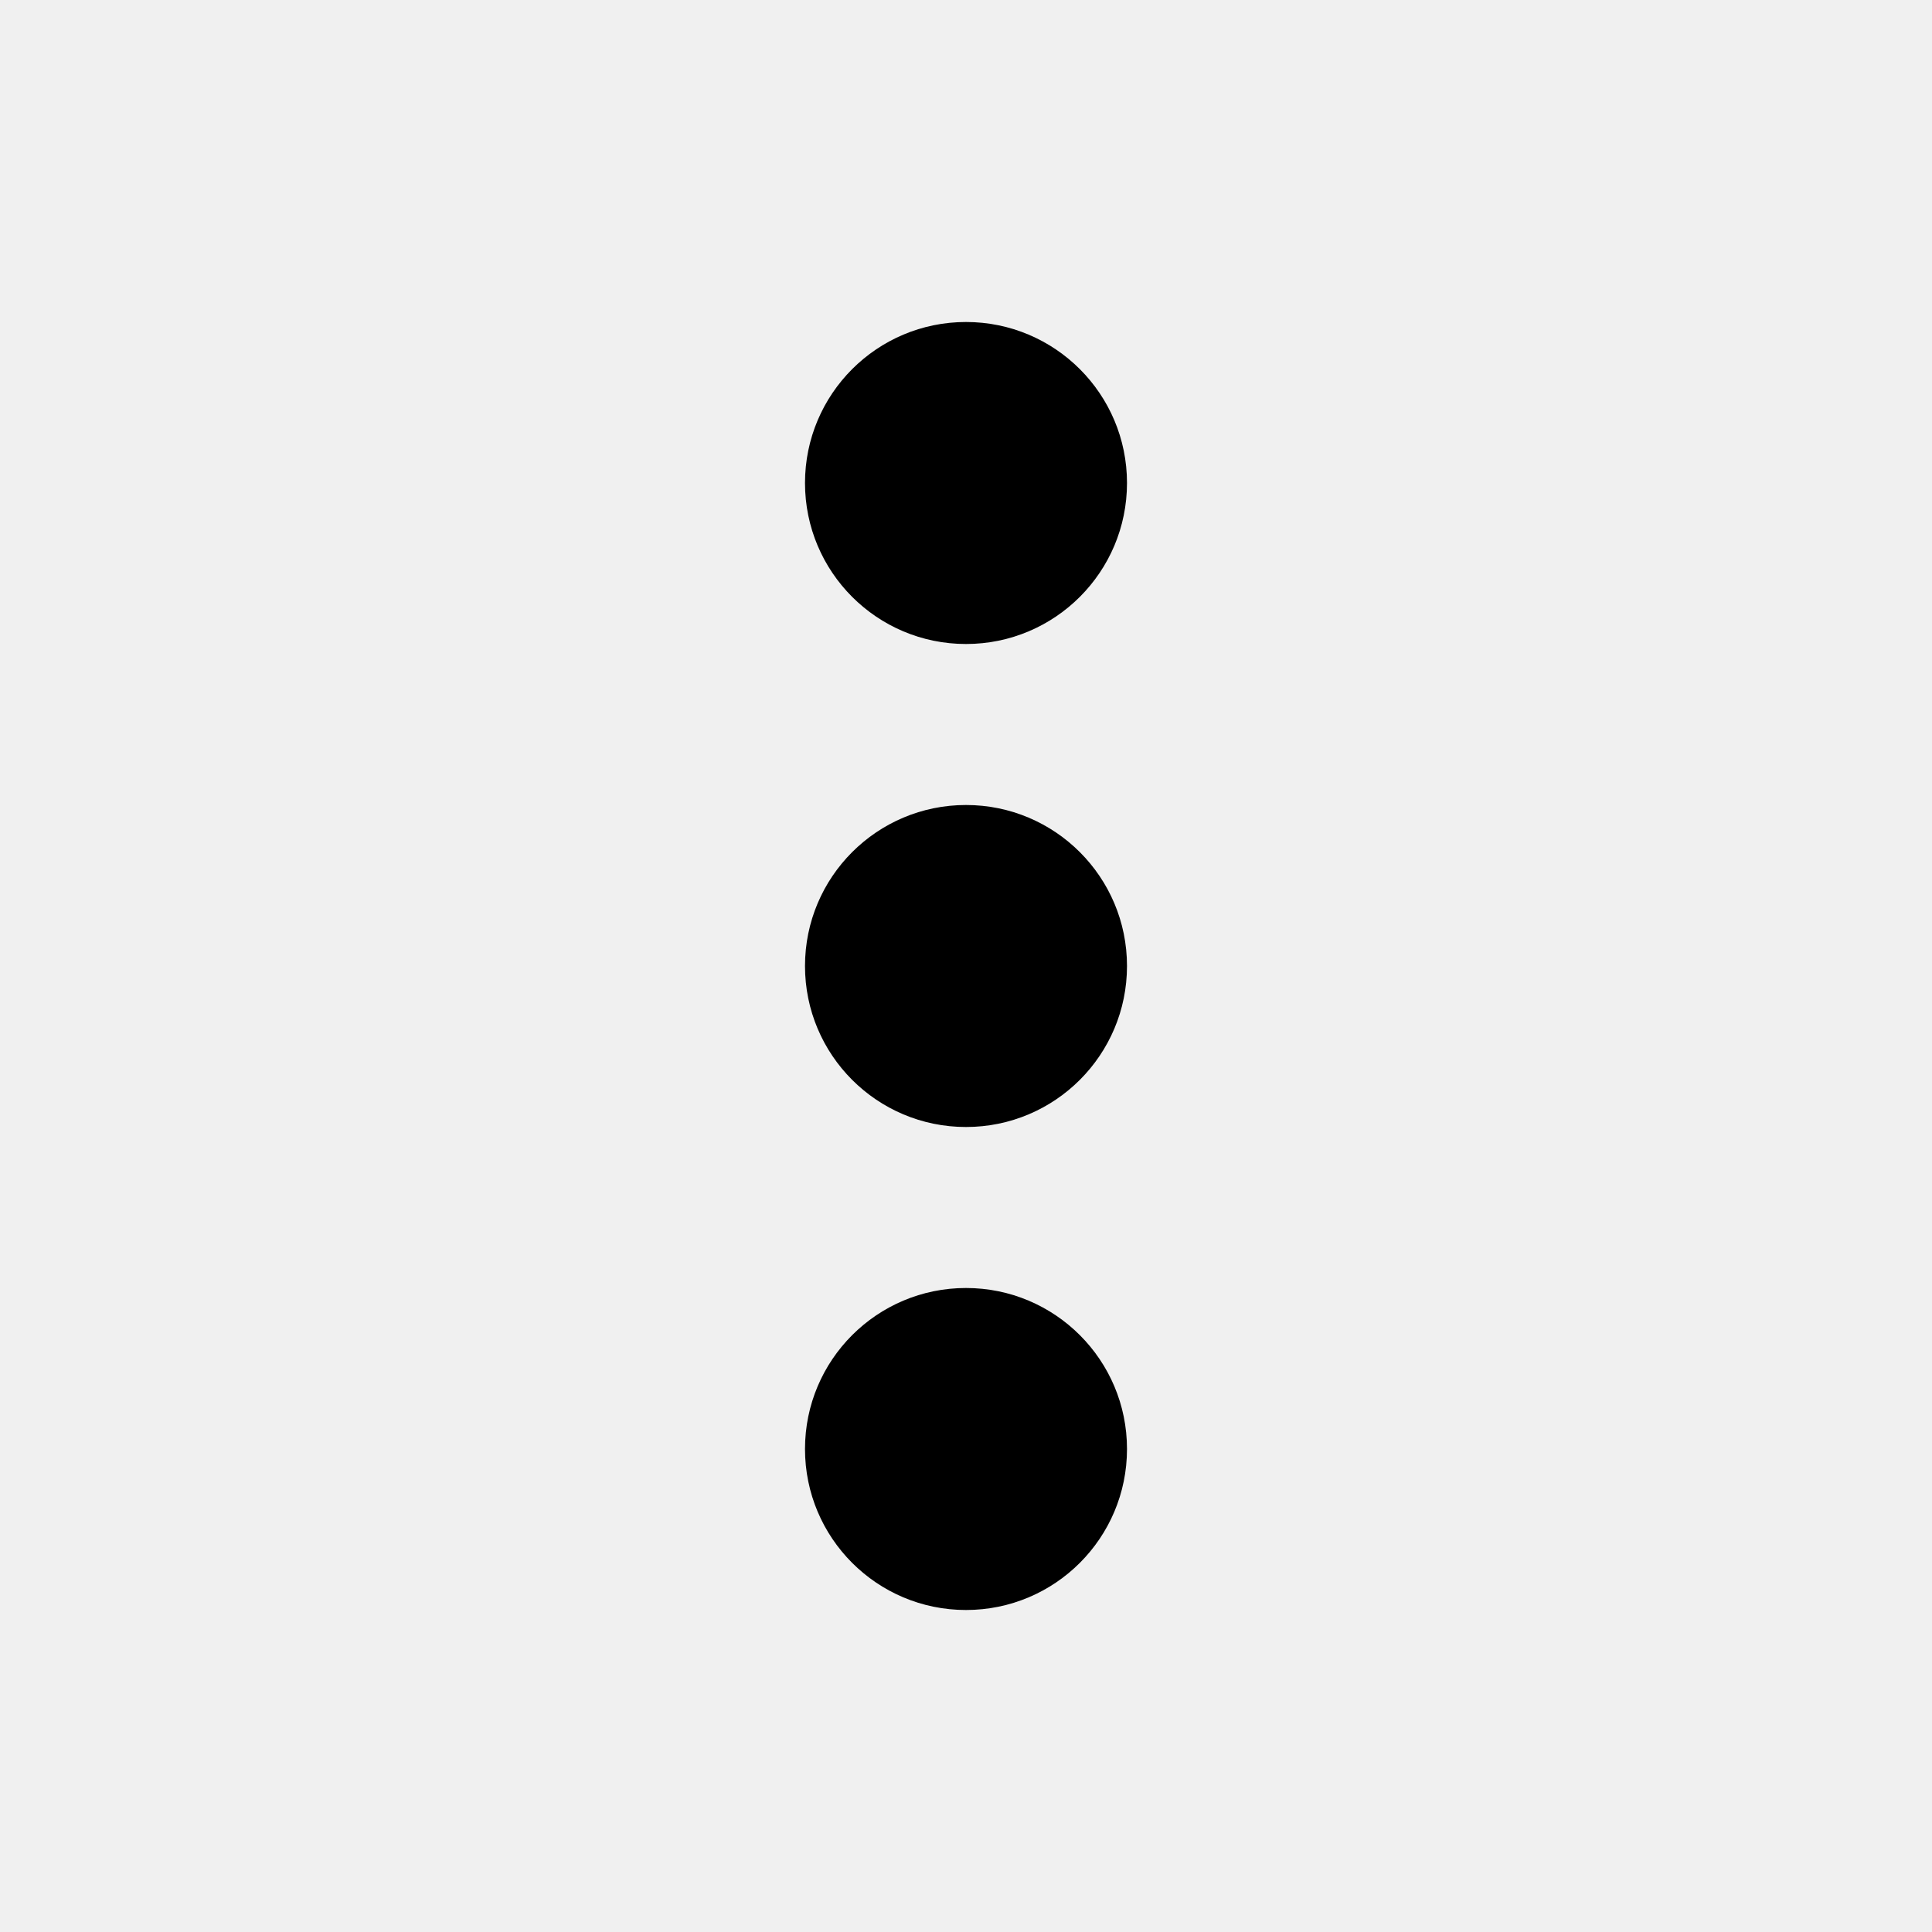
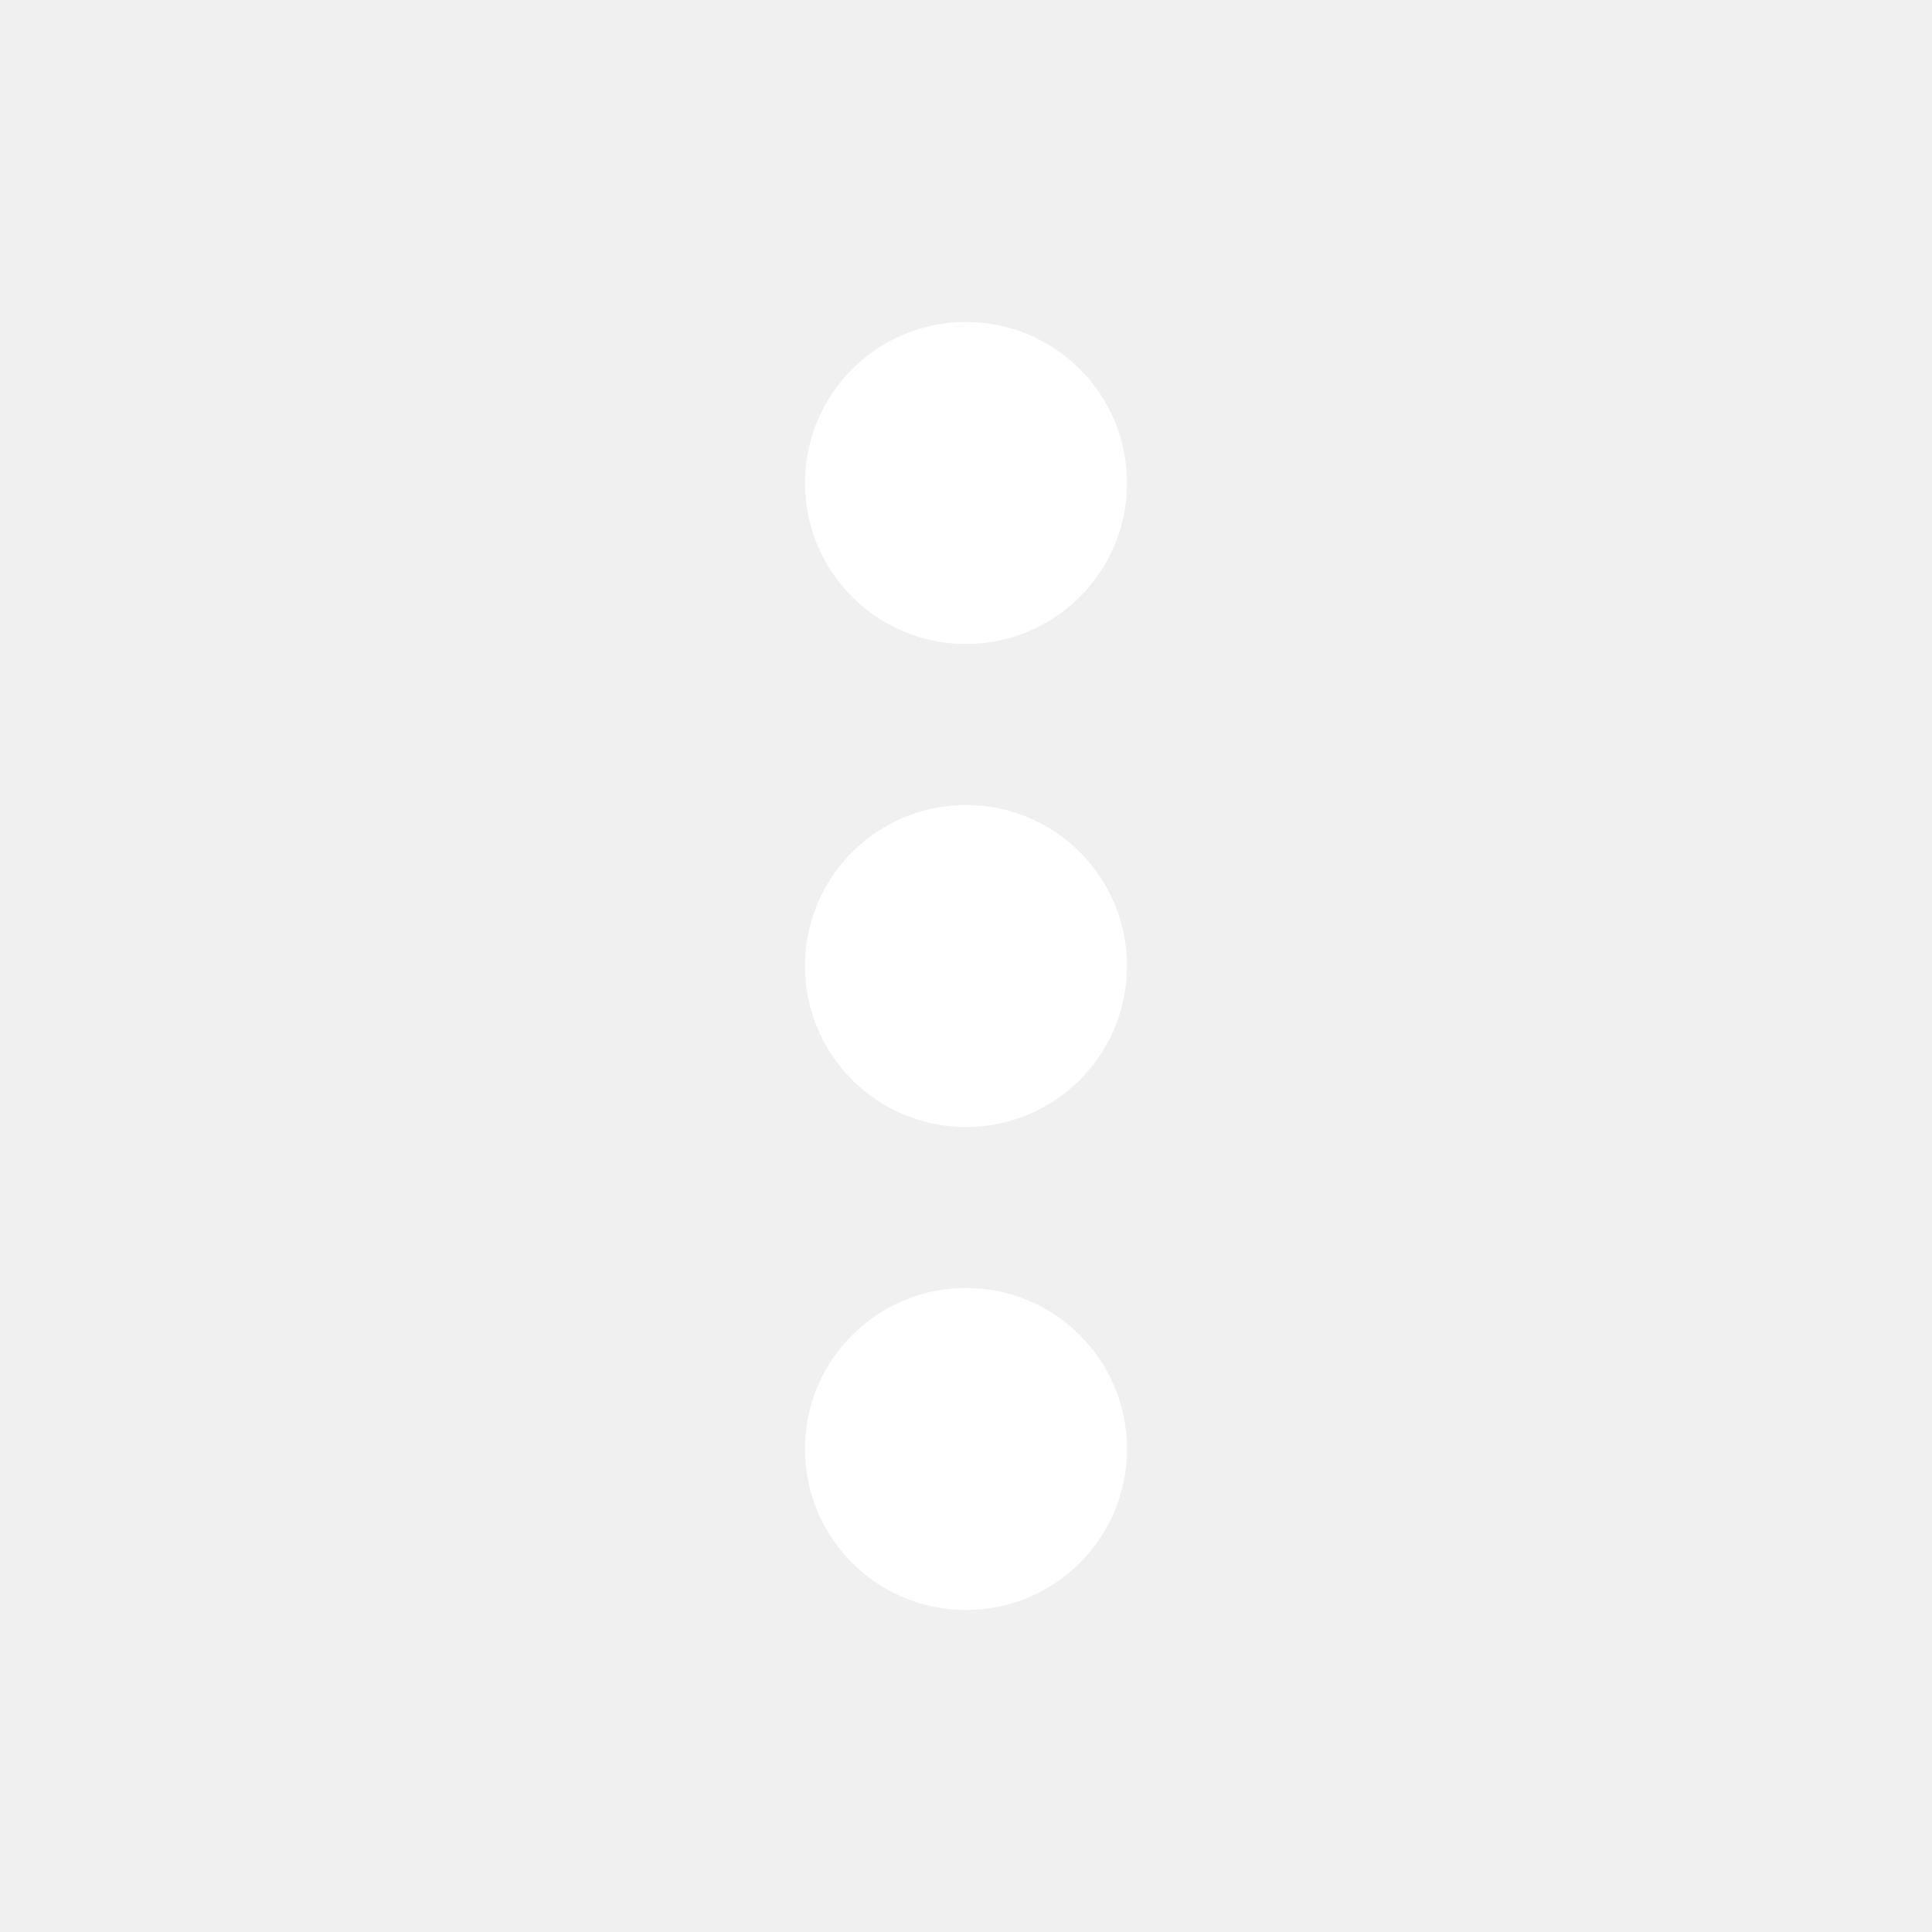
- <svg xmlns="http://www.w3.org/2000/svg" width="48" height="48" viewBox="0 0 48 48">
+ <svg xmlns="http://www.w3.org/2000/svg" width="48" height="48" fill="white" viewBox="0 0 48 48">
  <path d="M24 16c2.21 0 4-1.79 4-4s-1.79-4-4-4-4 1.79-4 4 1.79 4 4 4zm0 4c-2.21 0-4 1.79-4 4s1.79 4 4 4 4-1.79 4-4-1.79-4-4-4zm0 12c-2.21 0-4 1.79-4 4s1.79 4 4 4 4-1.79 4-4-1.79-4-4-4z" />
</svg>
